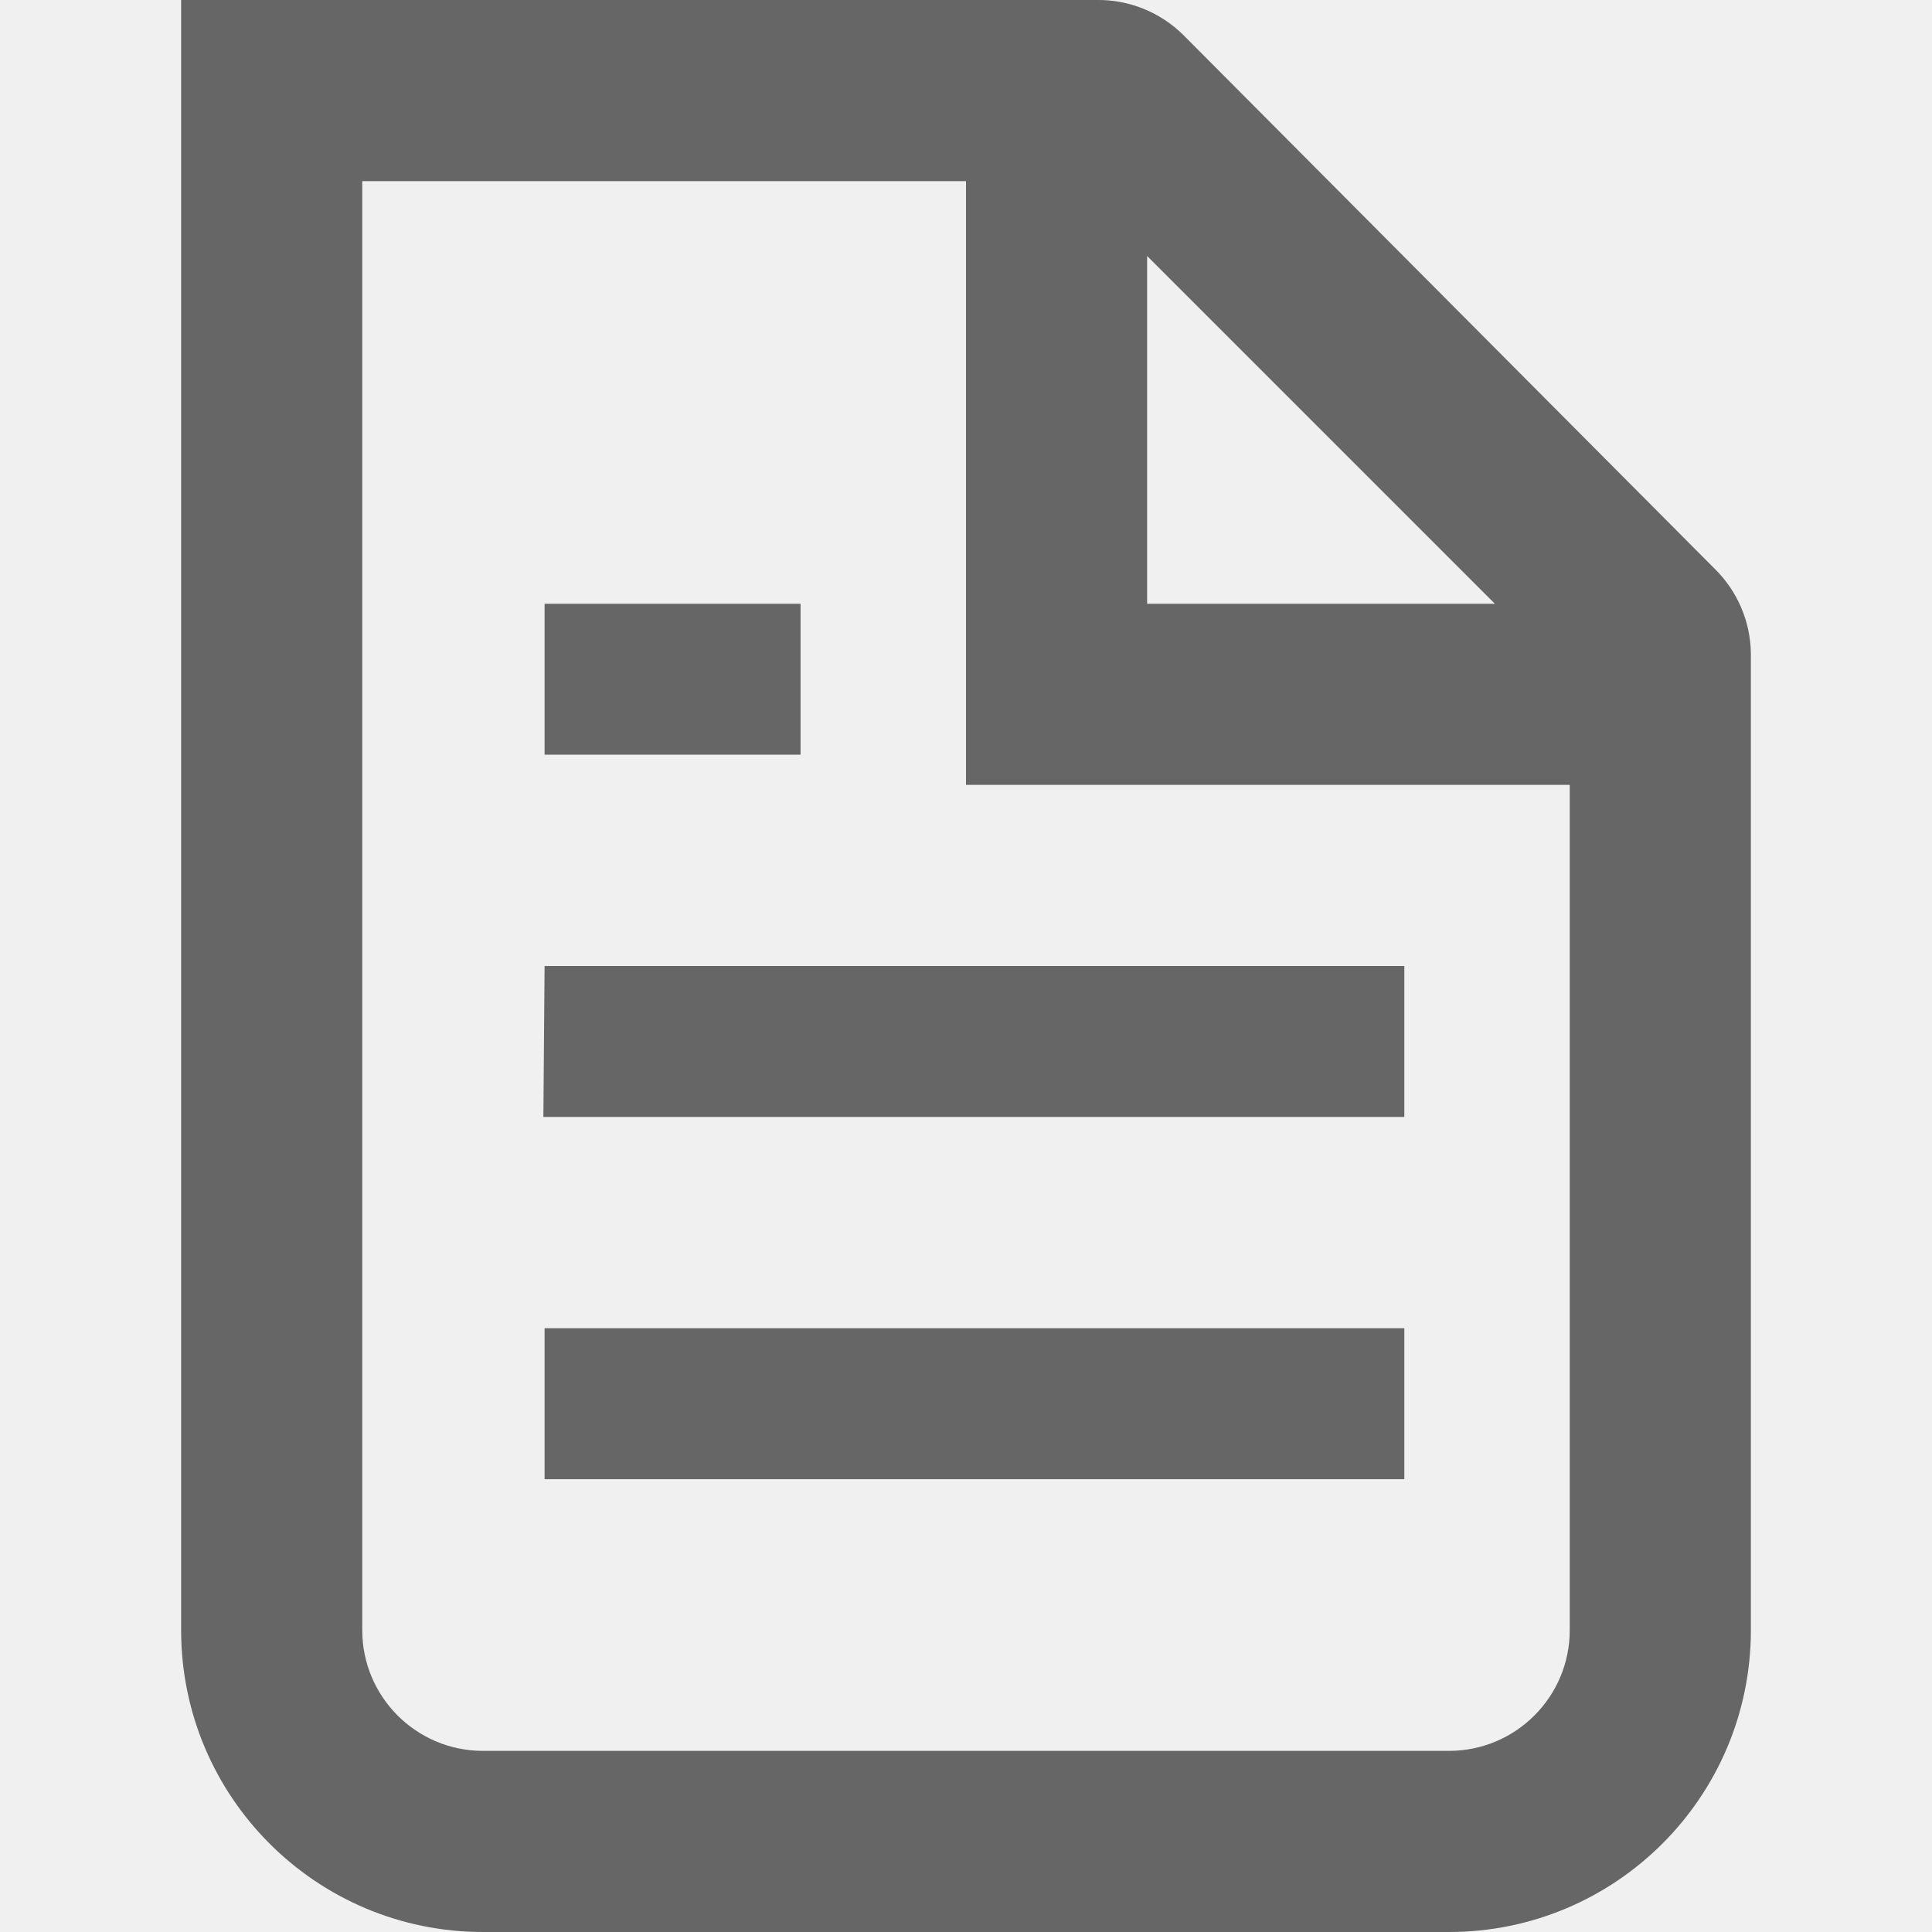
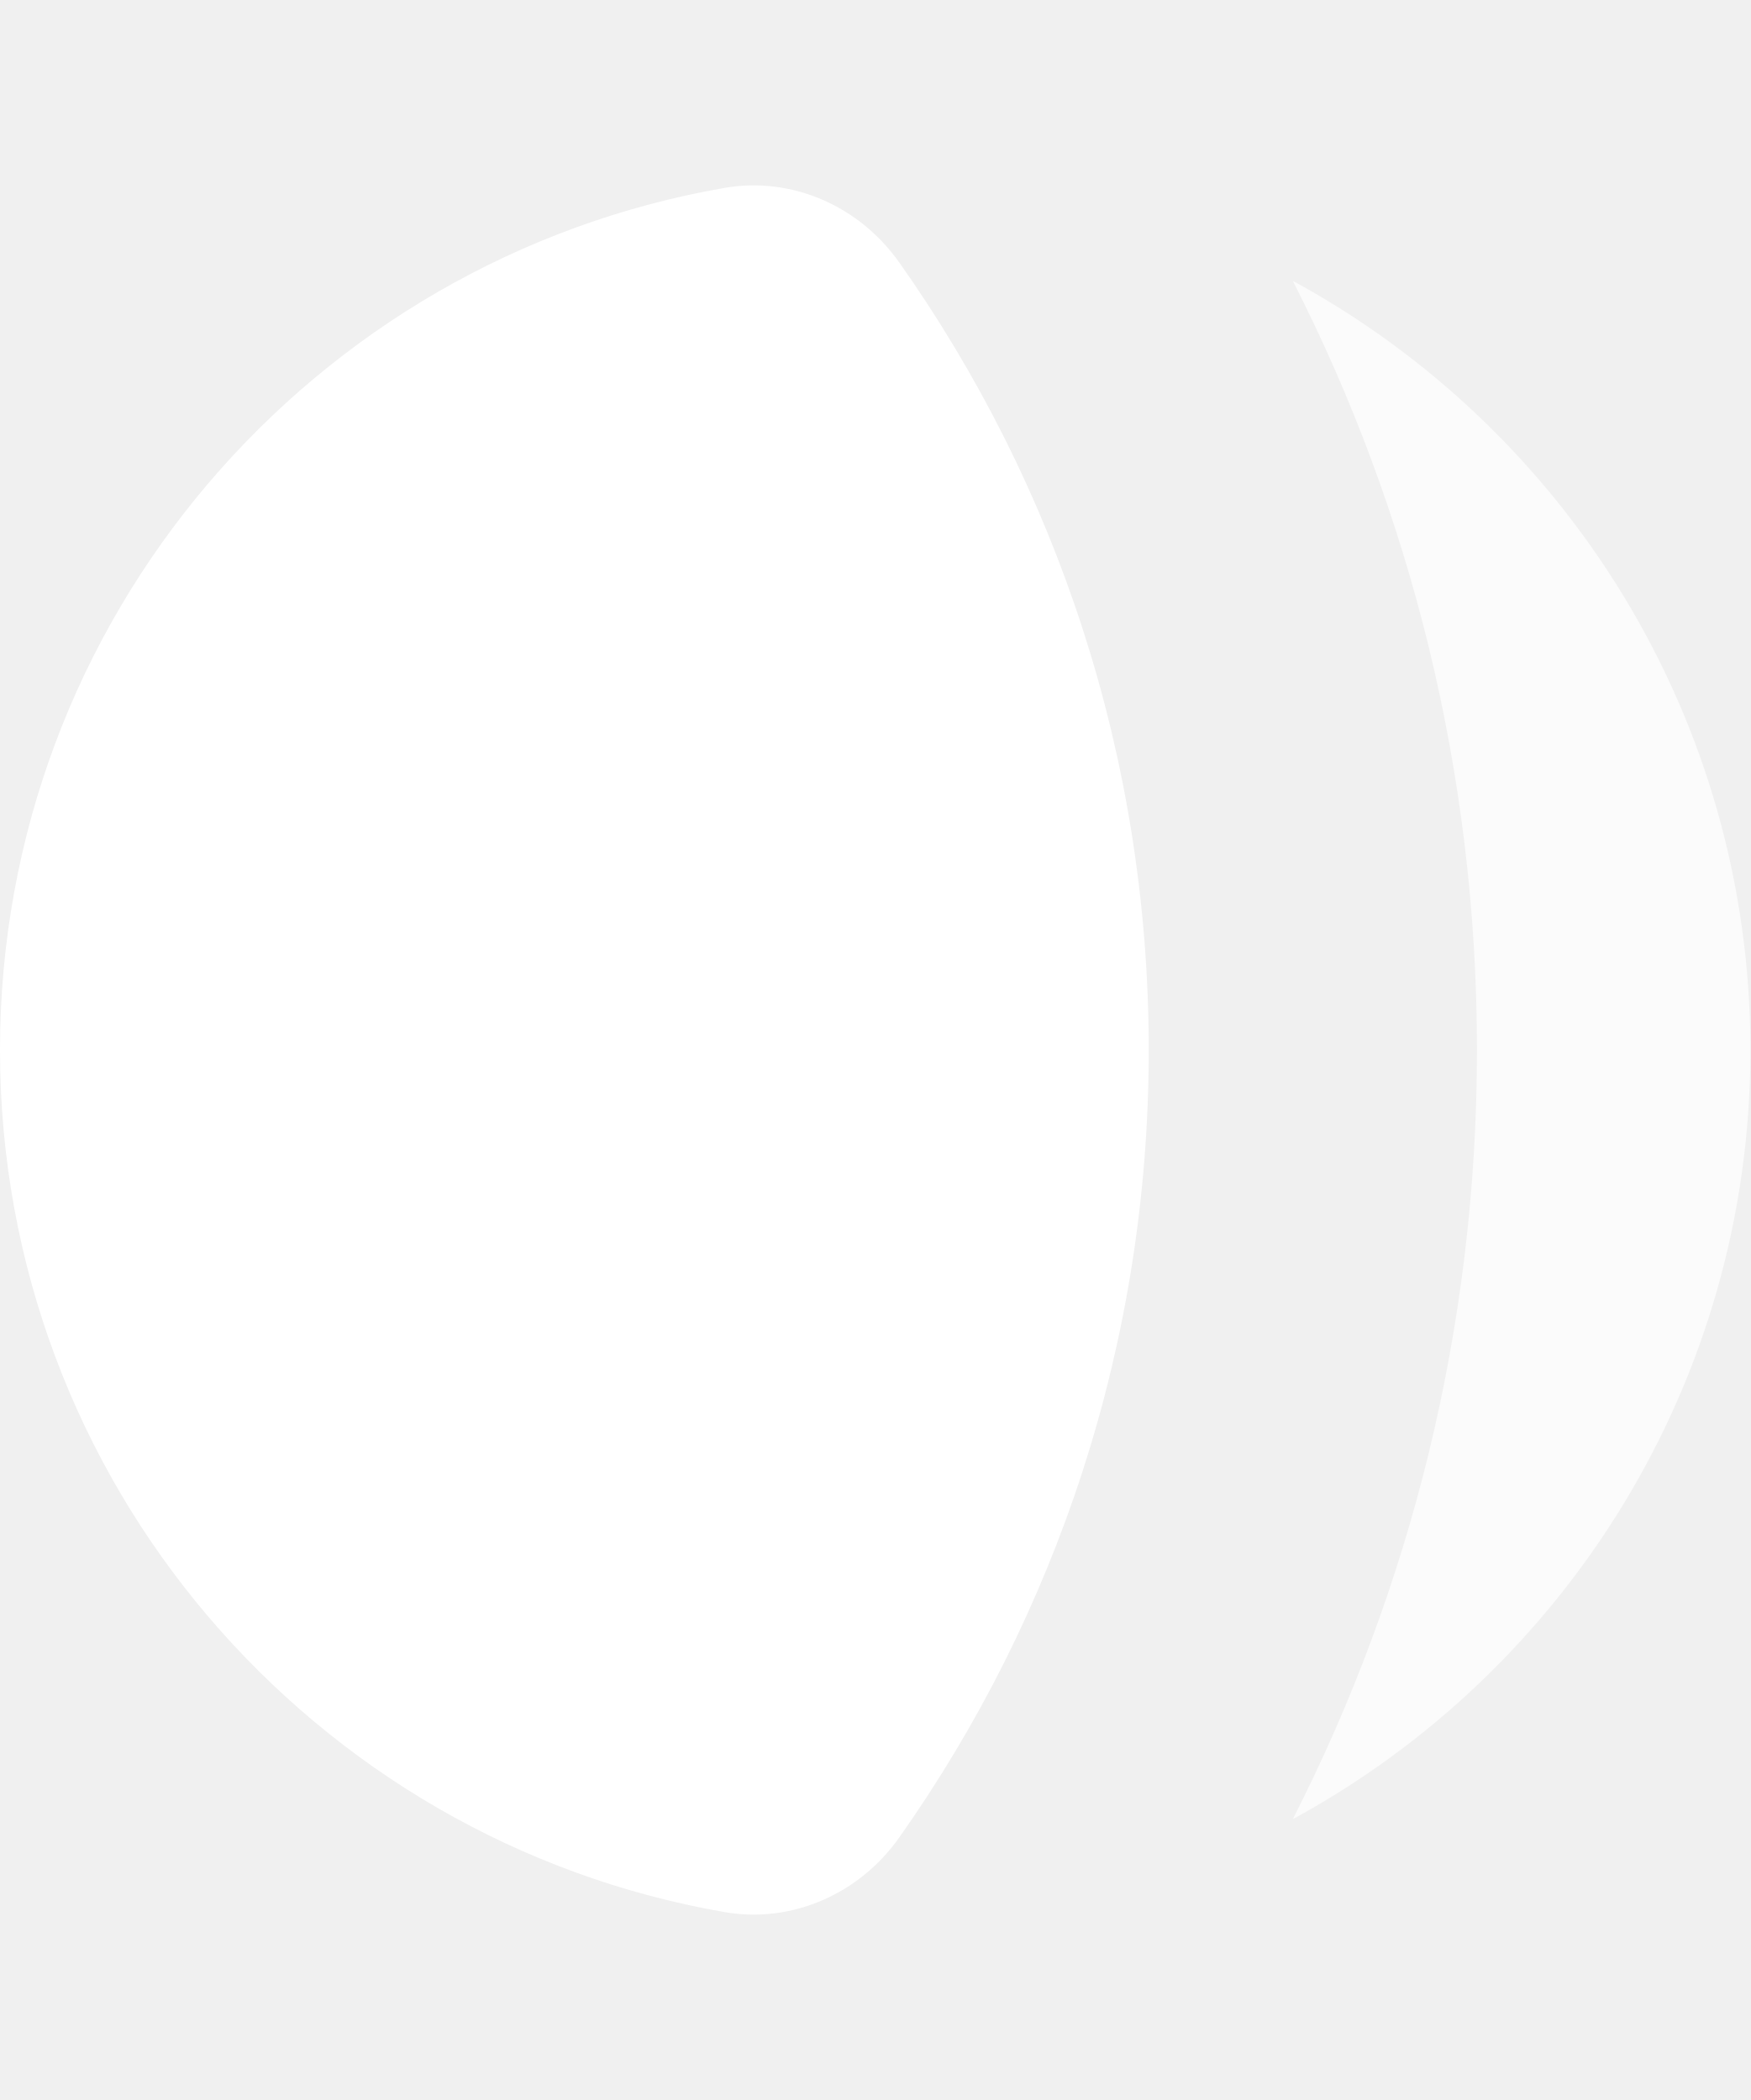
- <svg xmlns="http://www.w3.org/2000/svg" fill="none" viewBox="0 0 16 16">
-   <path d="M14.5 13.5V5.41a1 1 0 0 0-.3-.7L9.8.29A1 1 0 0 0 9.08 0H1.5v13.5A2.5 2.5 0 0 0 4 16h8a2.5 2.5 0 0 0 2.5-2.5m-1.5 0v-7H8v-5H3v12a1 1 0 0 0 1 1h8a1 1 0 0 0 1-1M9.5 5V2.12L12.38 5zM5.13 5h-.62v1.25h2.12V5zm-.62 3h7.12v1.25H4.5zm.62 3h-.62v1.25h7.12V11z" clip-rule="evenodd" fill="#666" fill-rule="evenodd" />
+ <svg xmlns="http://www.w3.org/2000/svg" fill="none" height="48" viewBox="0 0 40 48" width="40">
+   <g fill="#fff">
+     <path d="m29.541 6.418c2.691 5.277 4.209 11.252 4.209 17.582s-1.518 12.305-4.209 17.582c6.23-3.388 10.459-9.991 10.459-17.582s-4.229-14.194-10.459-17.582z" opacity=".7" />
+     <path d="m20.548 5.998c-.905-1.282-2.446-1.972-3.991-1.703-9.405 1.632-16.557 9.833-16.557 19.705 0 9.872 7.152 18.073 16.557 19.705 1.546.268 3.087-.422 3.991-1.704 3.592-5.089 5.702-11.299 5.702-18.002 0-6.703-2.11-12.913-5.702-18.002z" />
+   </g>
</svg>
